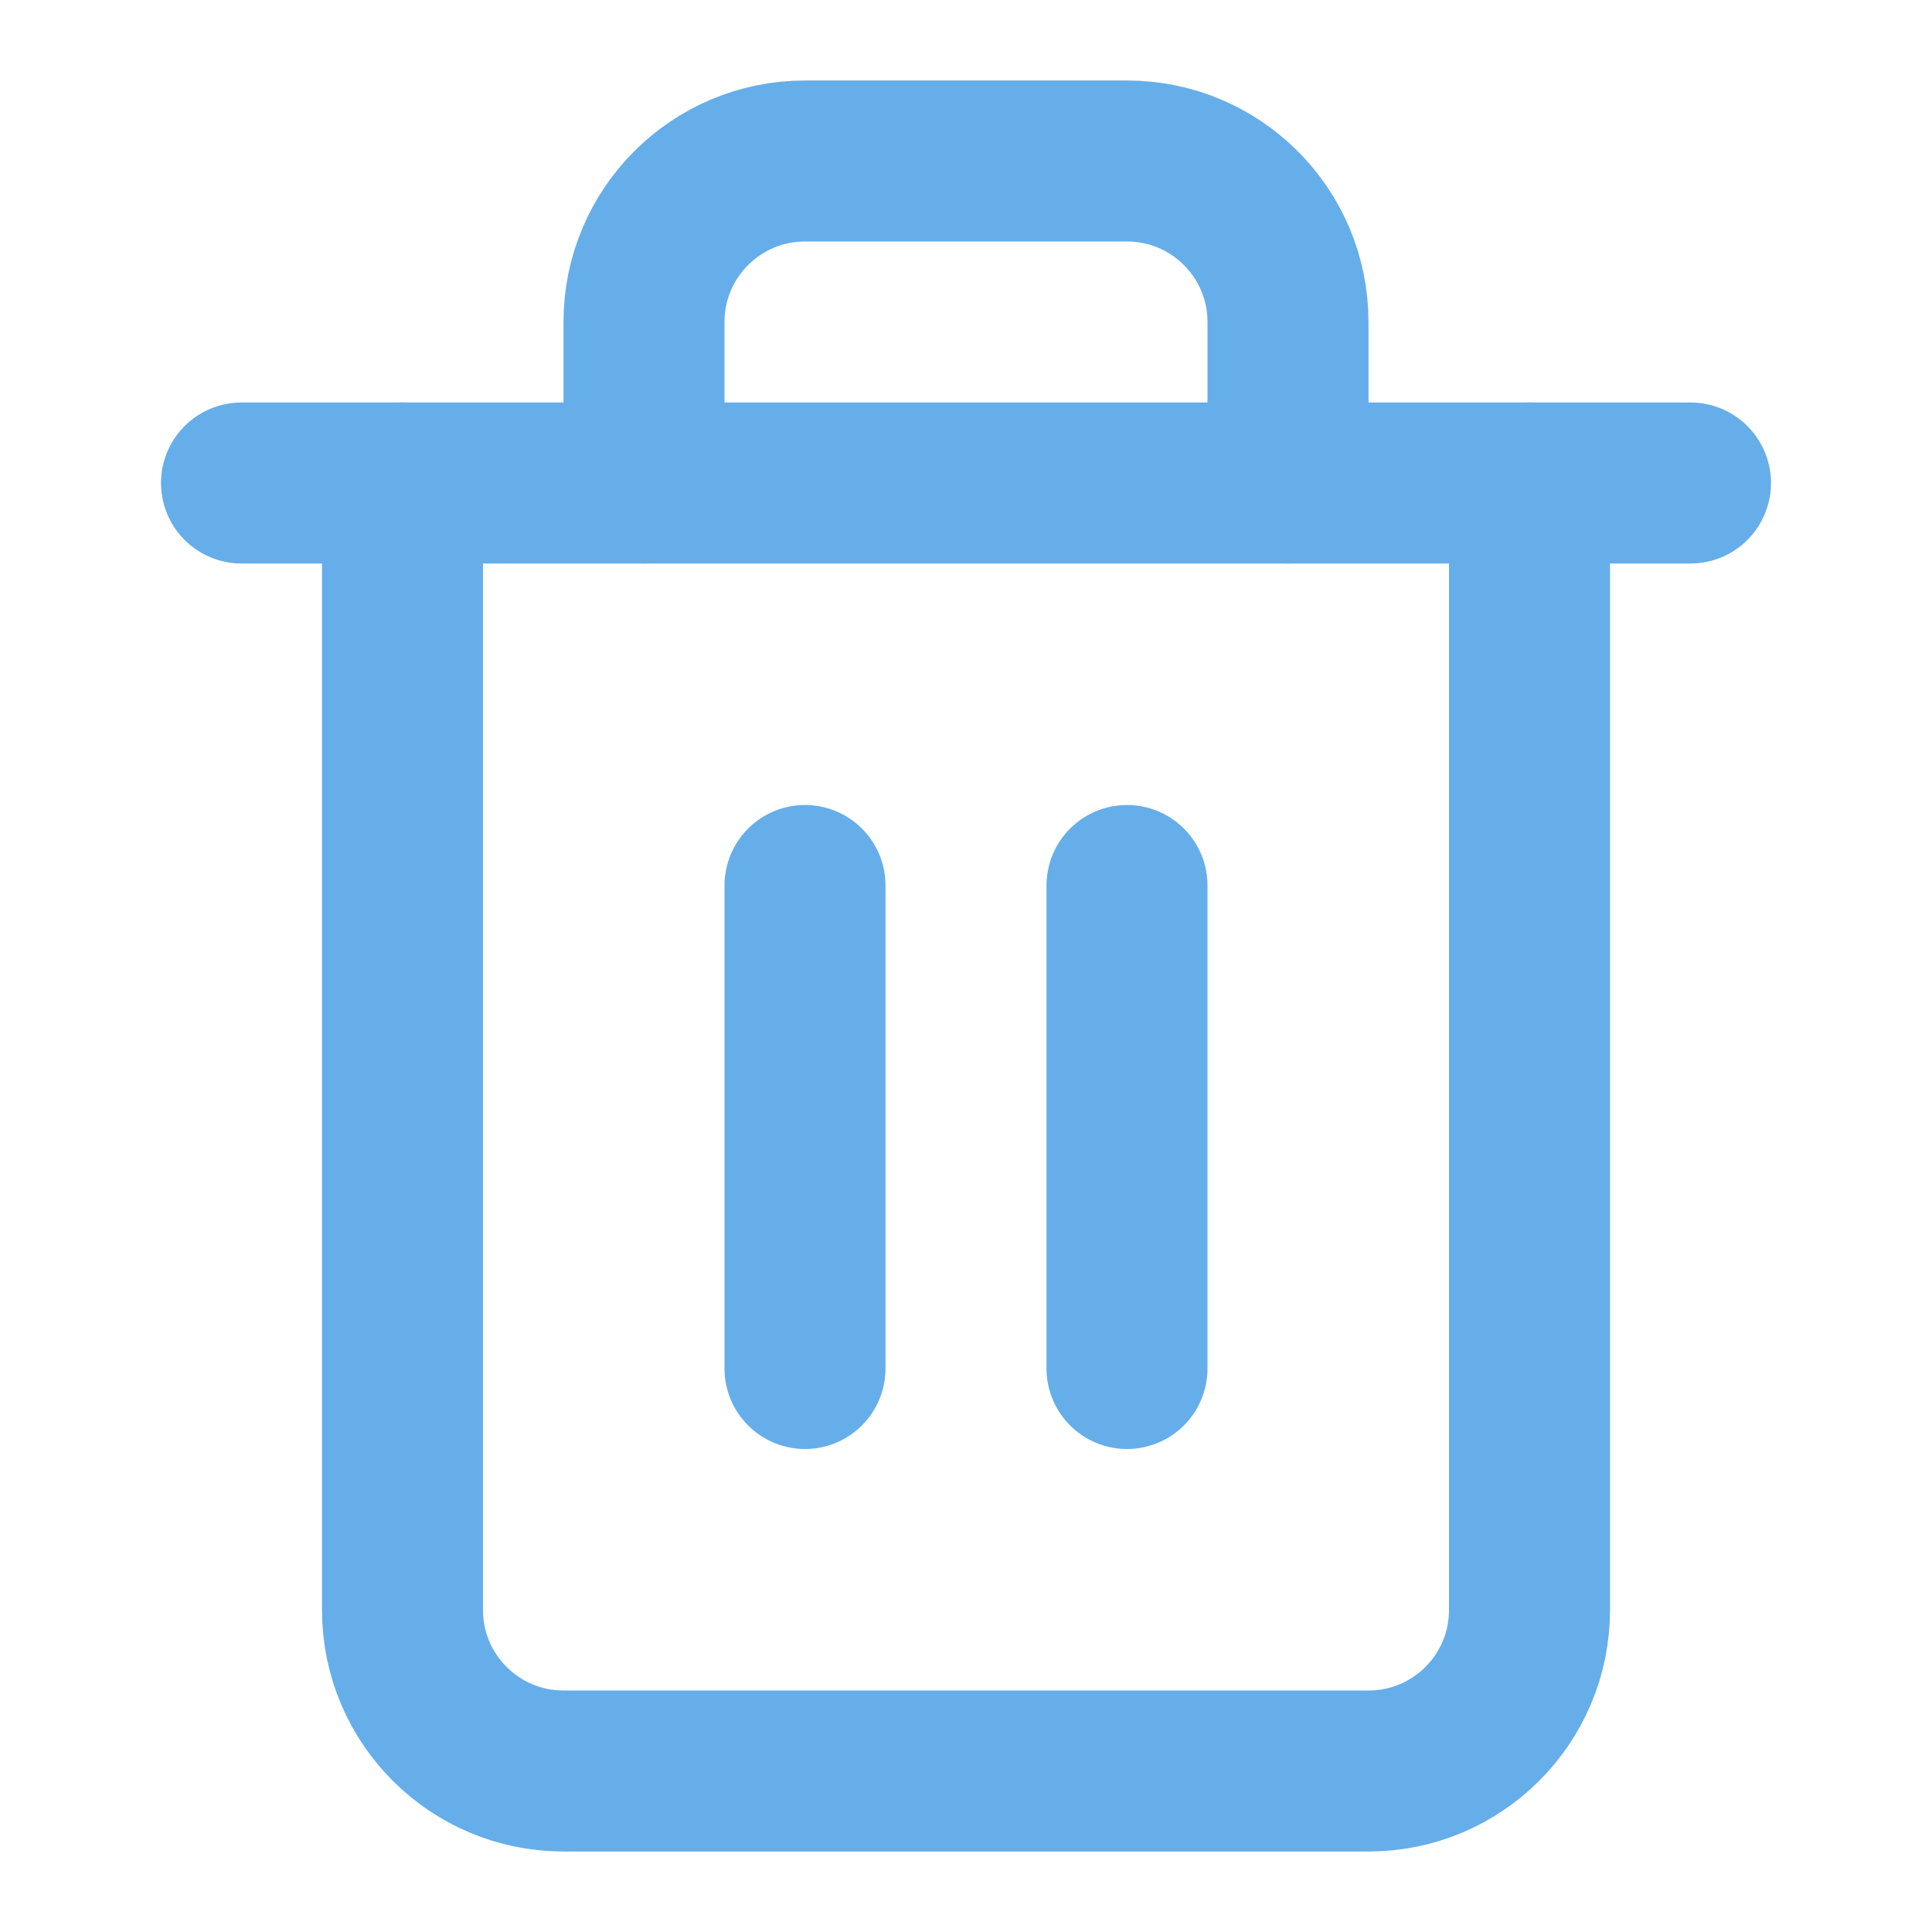
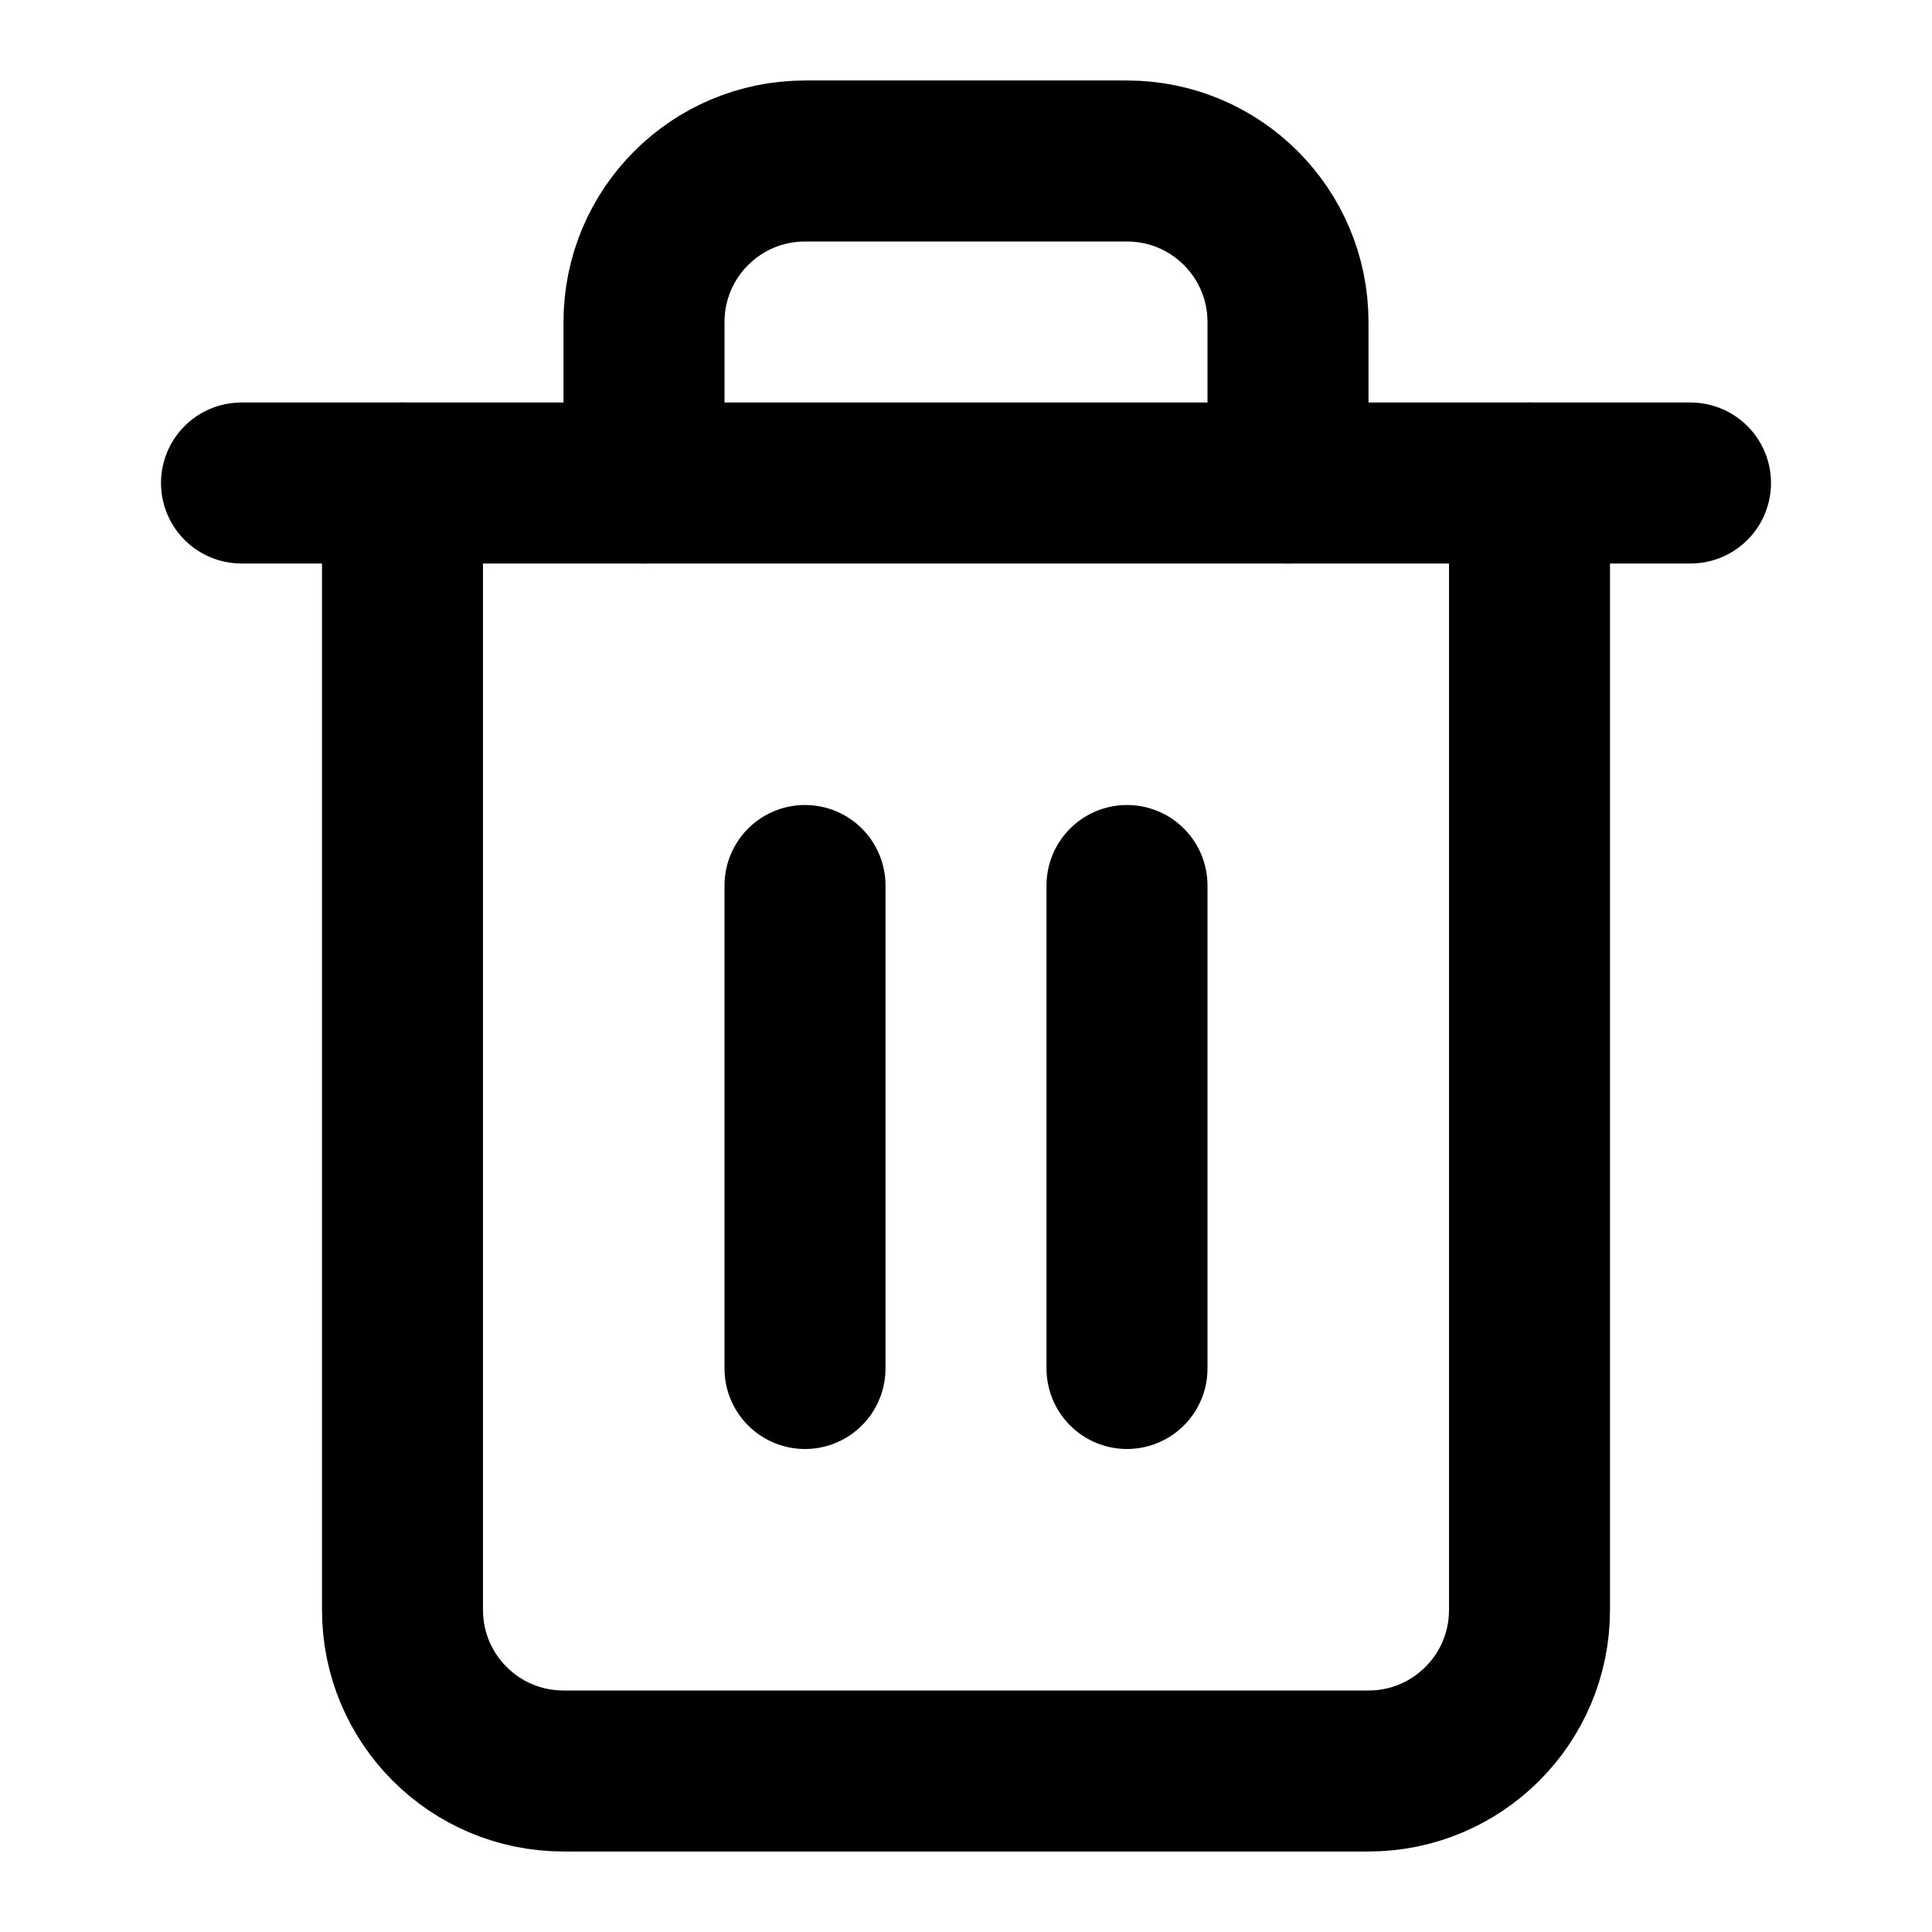
- <svg xmlns="http://www.w3.org/2000/svg" width="24" height="24" viewBox="0 0 24 24" fill="none" stroke="#66aee9" stroke-width="2" stroke-linecap="round" stroke-linejoin="round" class="feather feather-trash-2">
+ <svg xmlns="http://www.w3.org/2000/svg" width="20" height="20" viewBox="0 0 24 24" fill="none" stroke="currentColor" stroke-width="2" stroke-linecap="round" stroke-linejoin="round" class="feather feather-trash-2">
  <polyline points="3 6 5 6 21 6" />
  <path d="M19 6v14a2 2 0 0 1-2 2H7a2 2 0 0 1-2-2V6m3 0V4a2 2 0 0 1 2-2h4a2 2 0 0 1 2 2v2" />
  <line x1="10" y1="11" x2="10" y2="17" />
  <line x1="14" y1="11" x2="14" y2="17" />
</svg>
